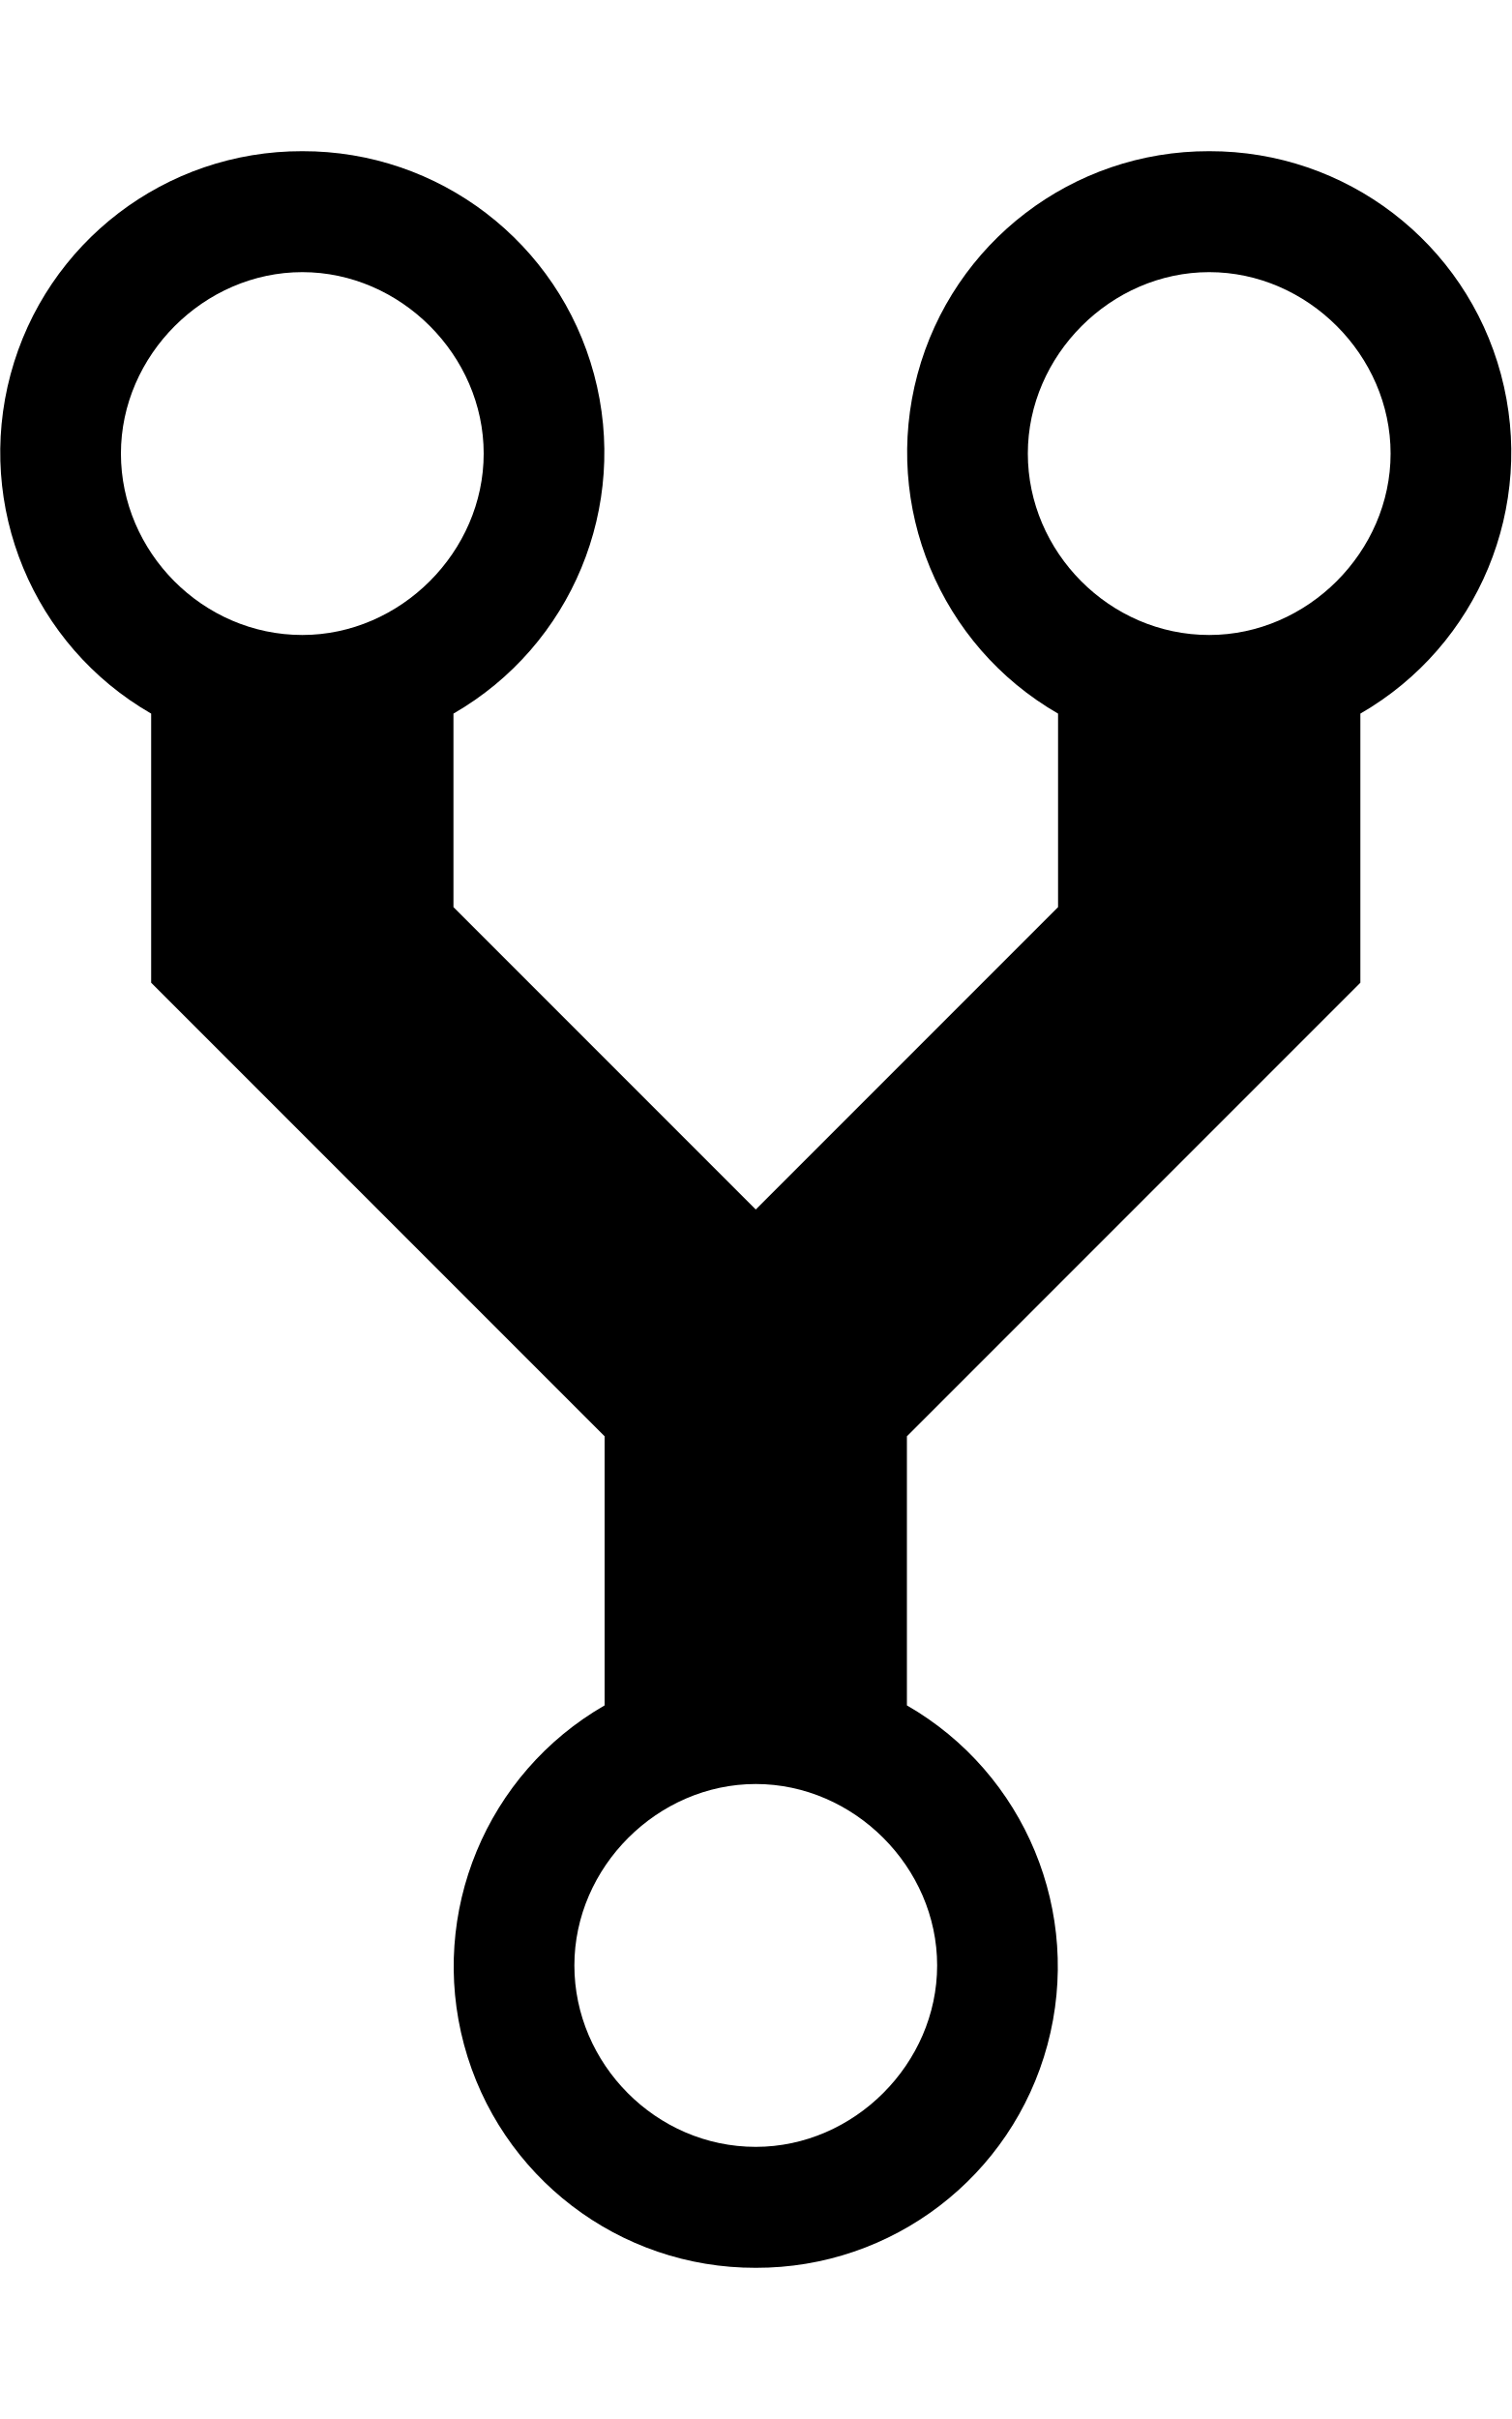
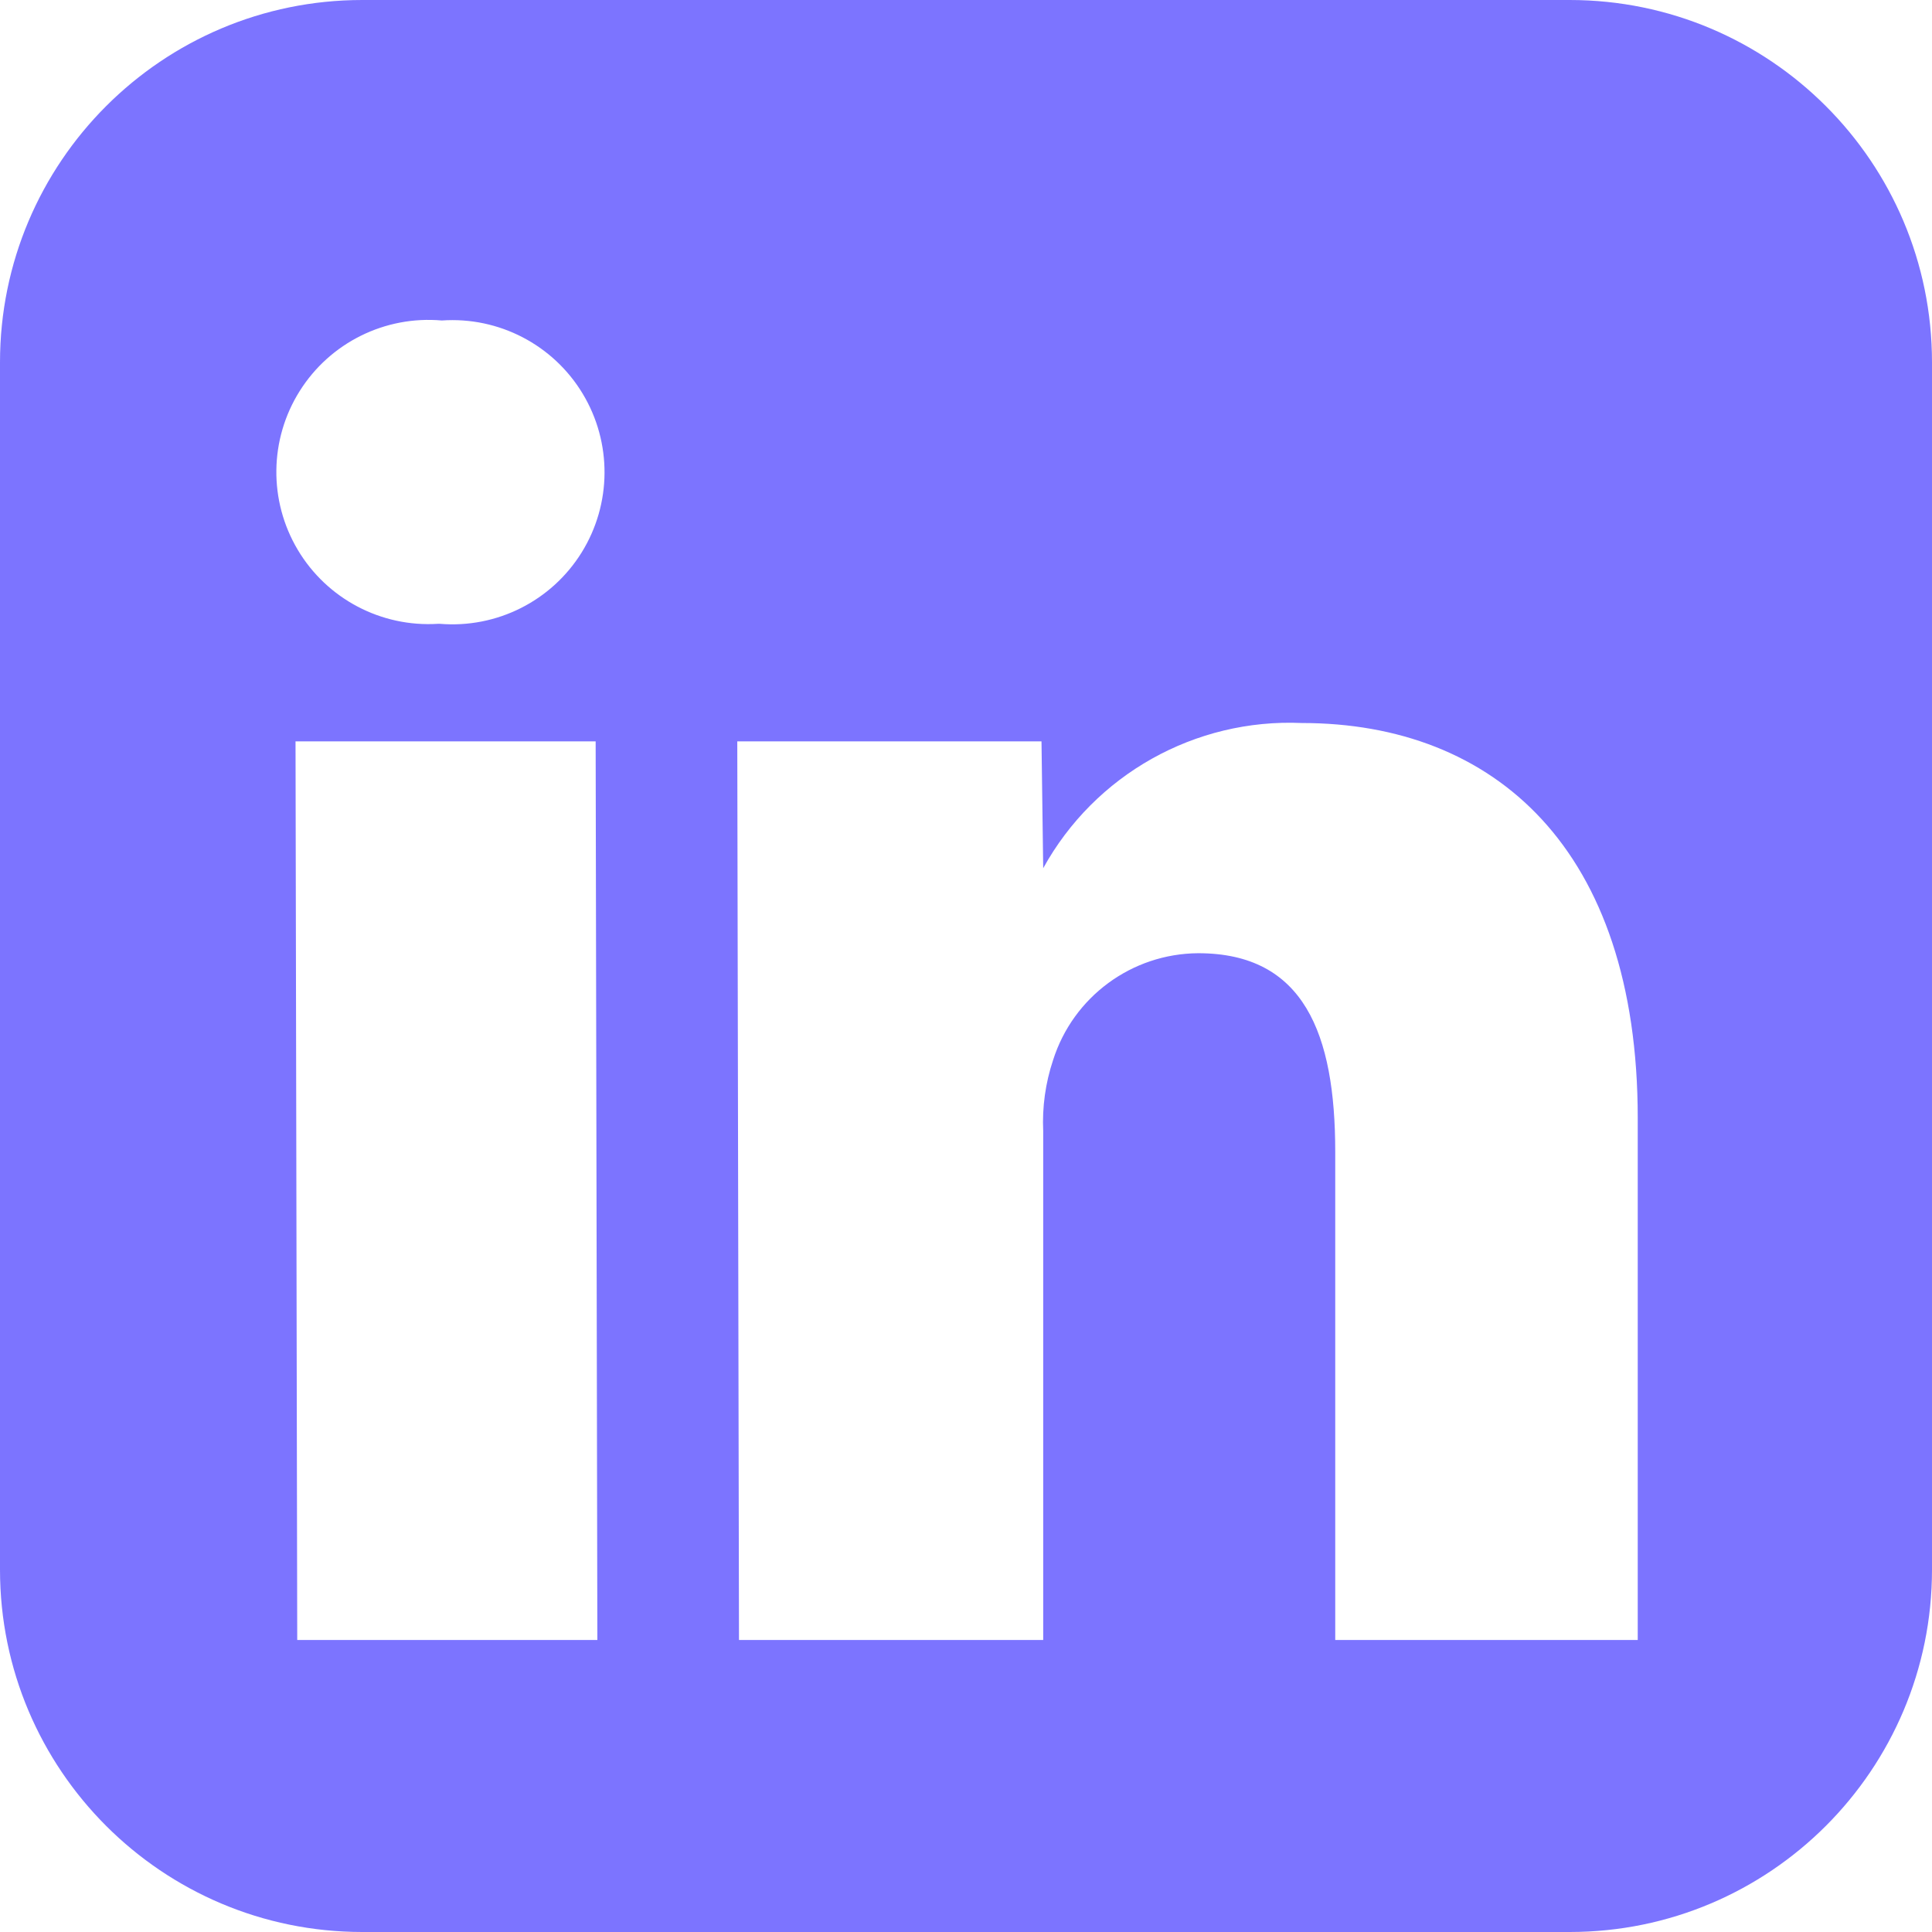
- <svg xmlns="http://www.w3.org/2000/svg" width="10" height="16" viewBox="0 0 10 16">
-   <path fill-rule="evenodd" d="M8 1a1.993 1.993 0 0 0-1 3.72V6L5 8 3 6V4.72A1.993 1.993 0 0 0 2 1a1.993 1.993 0 0 0-1 3.72V6.5l3 3v1.78A1.993 1.993 0 0 0 5 15a1.993 1.993 0 0 0 1-3.72V9.5l3-3V4.72A1.993 1.993 0 0 0 8 1zM2 4.2C1.34 4.2.8 3.65.8 3c0-.65.55-1.2 1.2-1.2.65 0 1.2.55 1.2 1.2 0 .65-.55 1.2-1.2 1.2zm3 10c-.66 0-1.2-.55-1.2-1.2 0-.65.55-1.2 1.2-1.2.65 0 1.2.55 1.2 1.2 0 .65-.55 1.2-1.2 1.2zm3-10c-.66 0-1.2-.55-1.2-1.2 0-.65.55-1.2 1.2-1.2.65 0 1.2.55 1.2 1.2 0 .65-.55 1.2-1.2 1.2z" />
+ <svg xmlns="http://www.w3.org/2000/svg" width="26" height="26" viewBox="0 0 26 26">
+   <path d="M21.125,0H4.875A4.876,4.876,0,0,0,0,4.875v16.25A4.876,4.876,0,0,0,4.875,26h16.25A4.876,4.876,0,0,0,26,21.125V4.875A4.876,4.876,0,0,0,21.125,0ZM8.039,22.07H4L3.977,9.977H8.016ZM5.918,8.395H5.895a2.047,2.047,0,1,1,.051-4.082,2.047,2.047,0,1,1-.027,4.082ZM22.043,22.07H17.969V15.5c0-1.59-.422-2.672-1.844-2.672a2.062,2.062,0,0,0-1.953,1.438,2.638,2.638,0,0,0-.133.957V22.07H9.945L9.922,9.977h4.094l.023,1.707A3.786,3.786,0,0,1,17.52,9.73c2.586,0,4.52,1.688,4.52,5.316V22.07Zm0,0" fill="#7c74ff" />
</svg>
